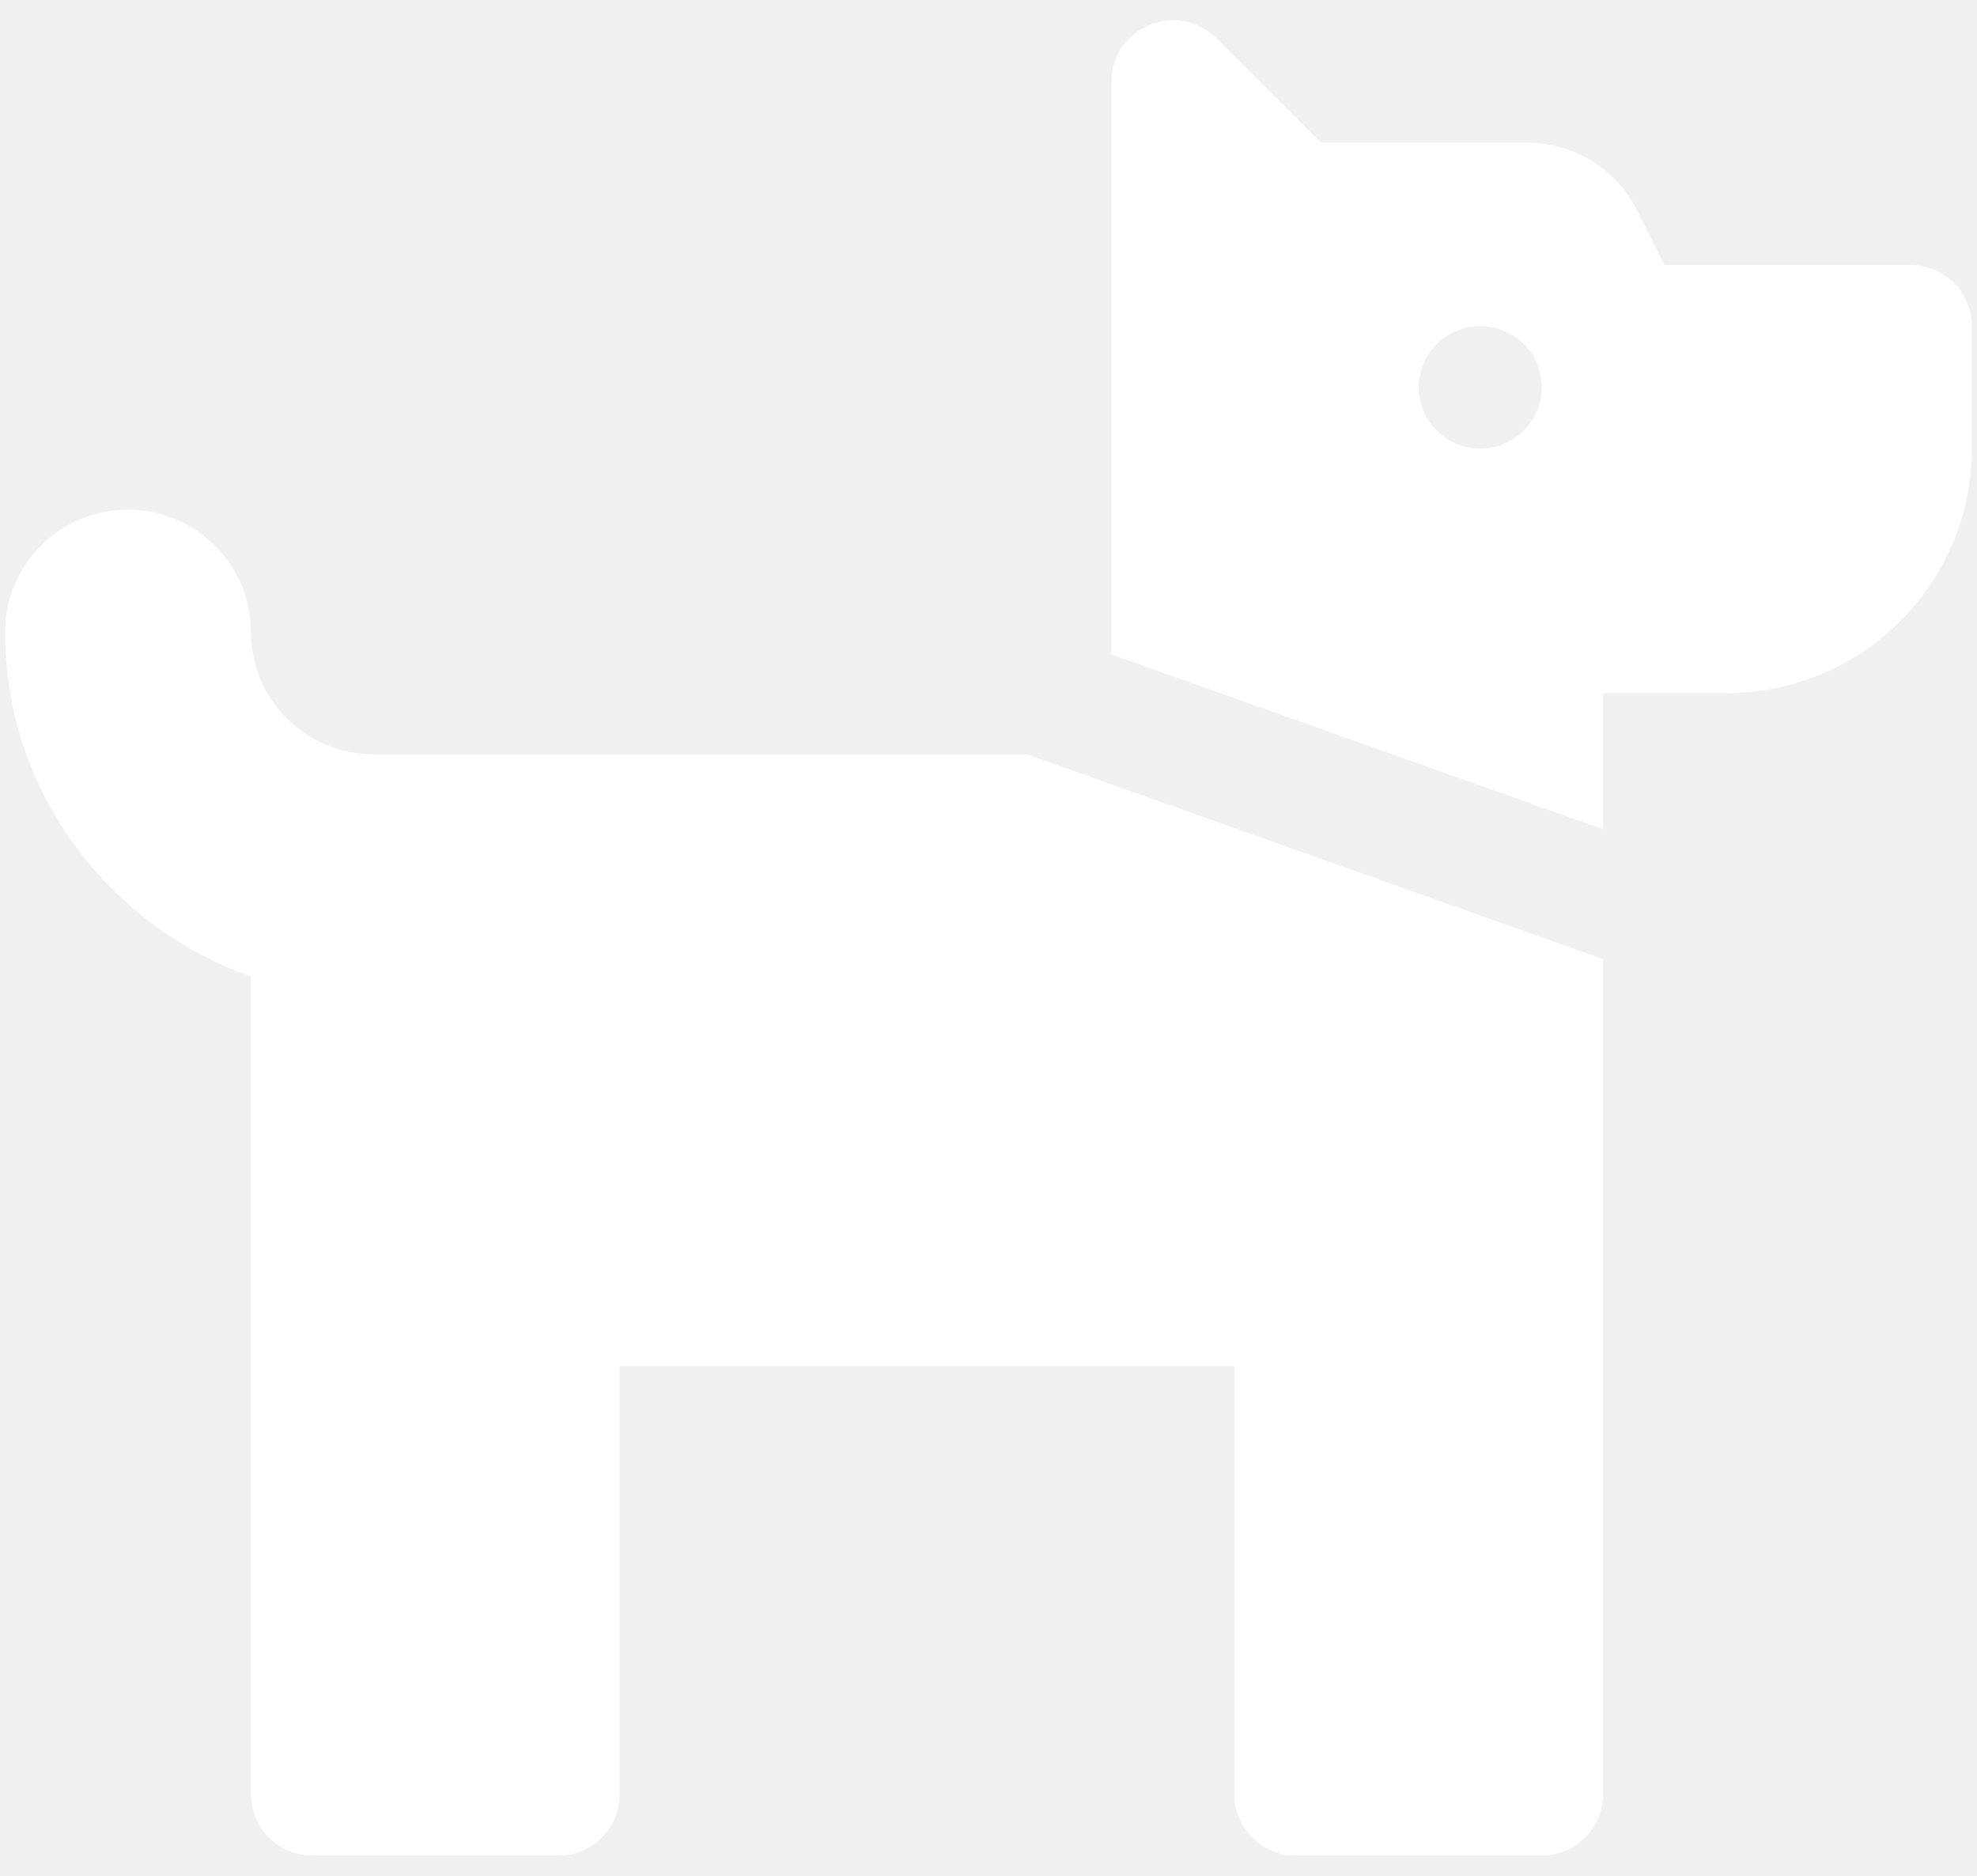
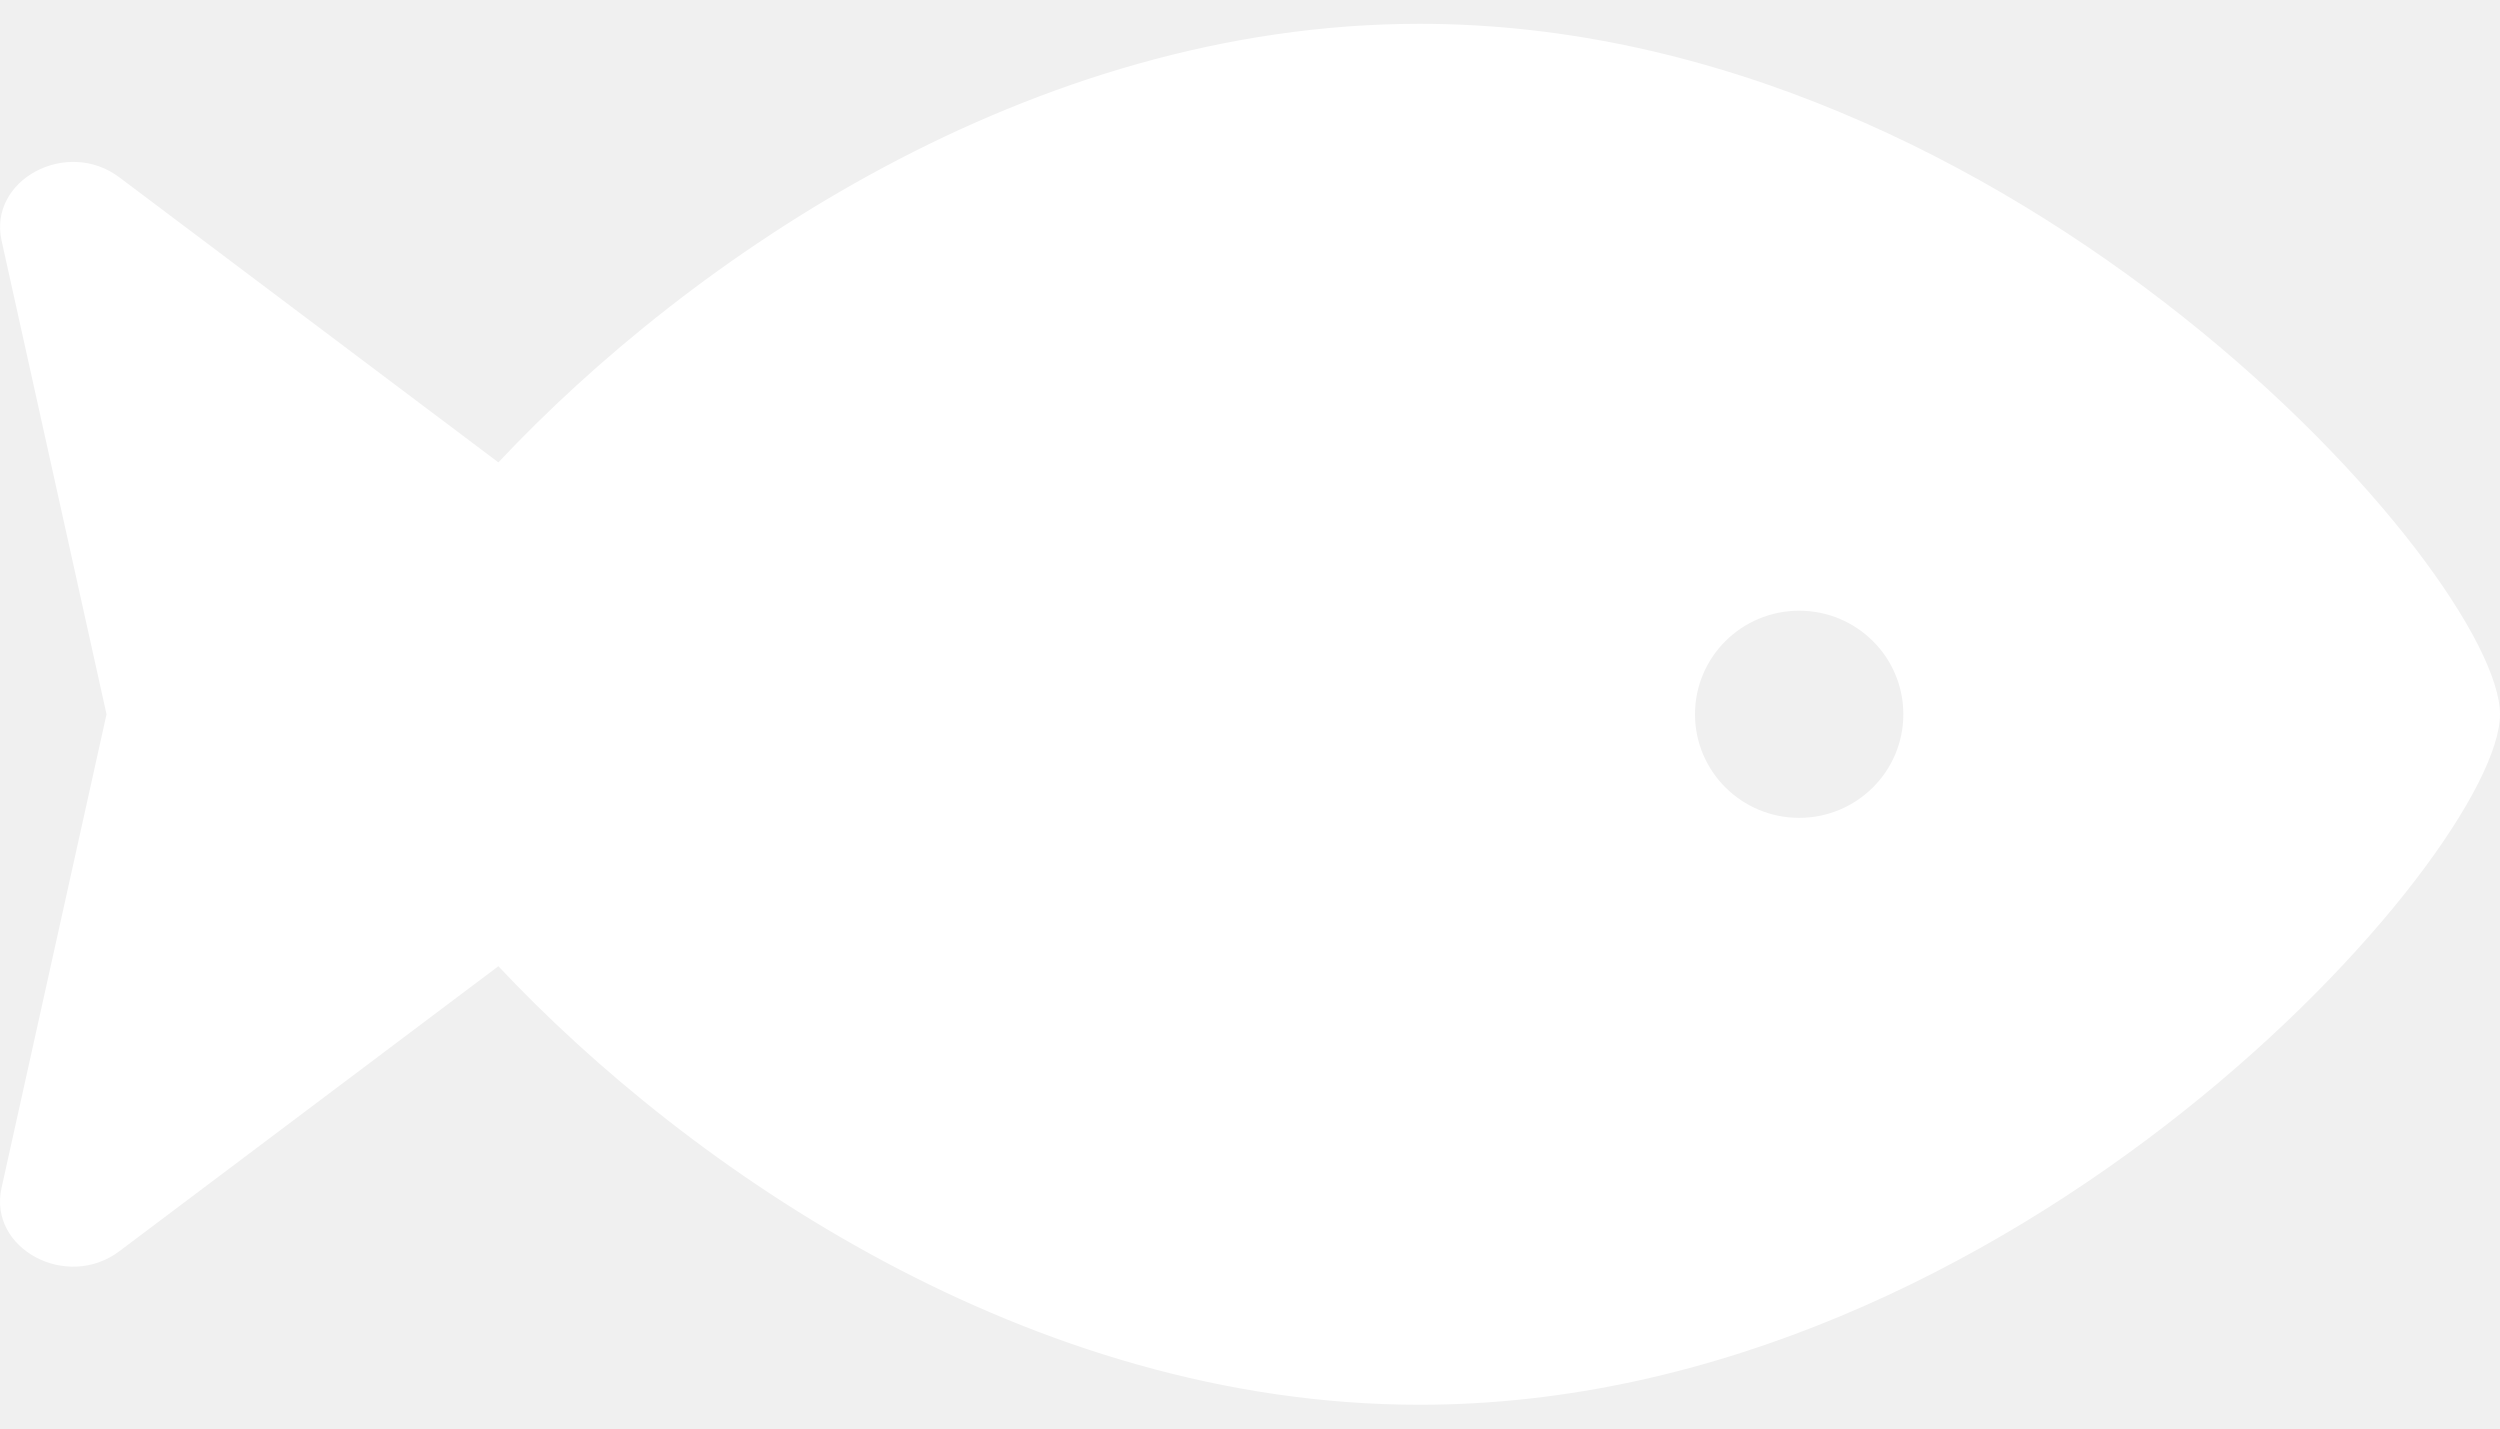
- <svg xmlns="http://www.w3.org/2000/svg" width="78" height="74" viewBox="0 0 78 74" fill="none">
-   <path d="M75.375 10.453H65.675L64.59 8.295C64.187 7.493 63.568 6.819 62.802 6.347C62.036 5.876 61.153 5.626 60.252 5.626H52.125L47.991 1.512C46.461 -0.009 43.85 1.068 43.85 3.217V25.818L63.25 32.713V27.346H68.1C73.458 27.346 77.8 23.025 77.8 17.693V12.866C77.8 11.533 76.715 10.453 75.375 10.453ZM58.4 17.693C57.06 17.693 55.975 16.613 55.975 15.28C55.975 13.946 57.06 12.866 58.4 12.866C59.74 12.866 60.825 13.946 60.825 15.28C60.825 16.613 59.74 17.693 58.4 17.693ZM14.75 29.76C12.076 29.76 9.9 27.594 9.9 24.933C9.9 22.268 7.728 20.106 5.05 20.106C2.372 20.106 0.2 22.268 0.2 24.933C0.2 31.217 4.266 36.525 9.9 38.523V70.787C9.9 72.12 10.985 73.2 12.325 73.2H22.025C23.365 73.2 24.45 72.12 24.45 70.787V53.893H48.7V70.787C48.7 72.12 49.785 73.2 51.125 73.2H60.825C62.165 73.2 63.25 72.12 63.25 70.787V37.837L40.523 29.76H14.75Z" fill="white" />
+ <svg xmlns="http://www.w3.org/2000/svg" width="84" height="48" viewBox="0 0 84 48" fill="none">
+   <path d="M47.702 0.8C34.582 0.8 23.123 8.741 16.746 15.536L4.011 5.959C2.242 4.628 -0.399 6.046 0.053 8.085L3.579 24L0.051 39.916C-0.401 41.955 2.24 43.372 4.009 42.042L16.745 32.465C23.122 39.258 34.582 47.2 47.702 47.2C67.748 47.2 84 28.64 84 24C84 19.36 67.748 0.8 47.702 0.8ZM60.452 27.48C58.52 27.48 56.952 25.921 56.952 24C56.952 22.077 58.52 20.52 60.452 20.52C62.386 20.52 63.952 22.077 63.952 24C63.952 25.921 62.385 27.48 60.452 27.48Z" fill="white" />
</svg>
